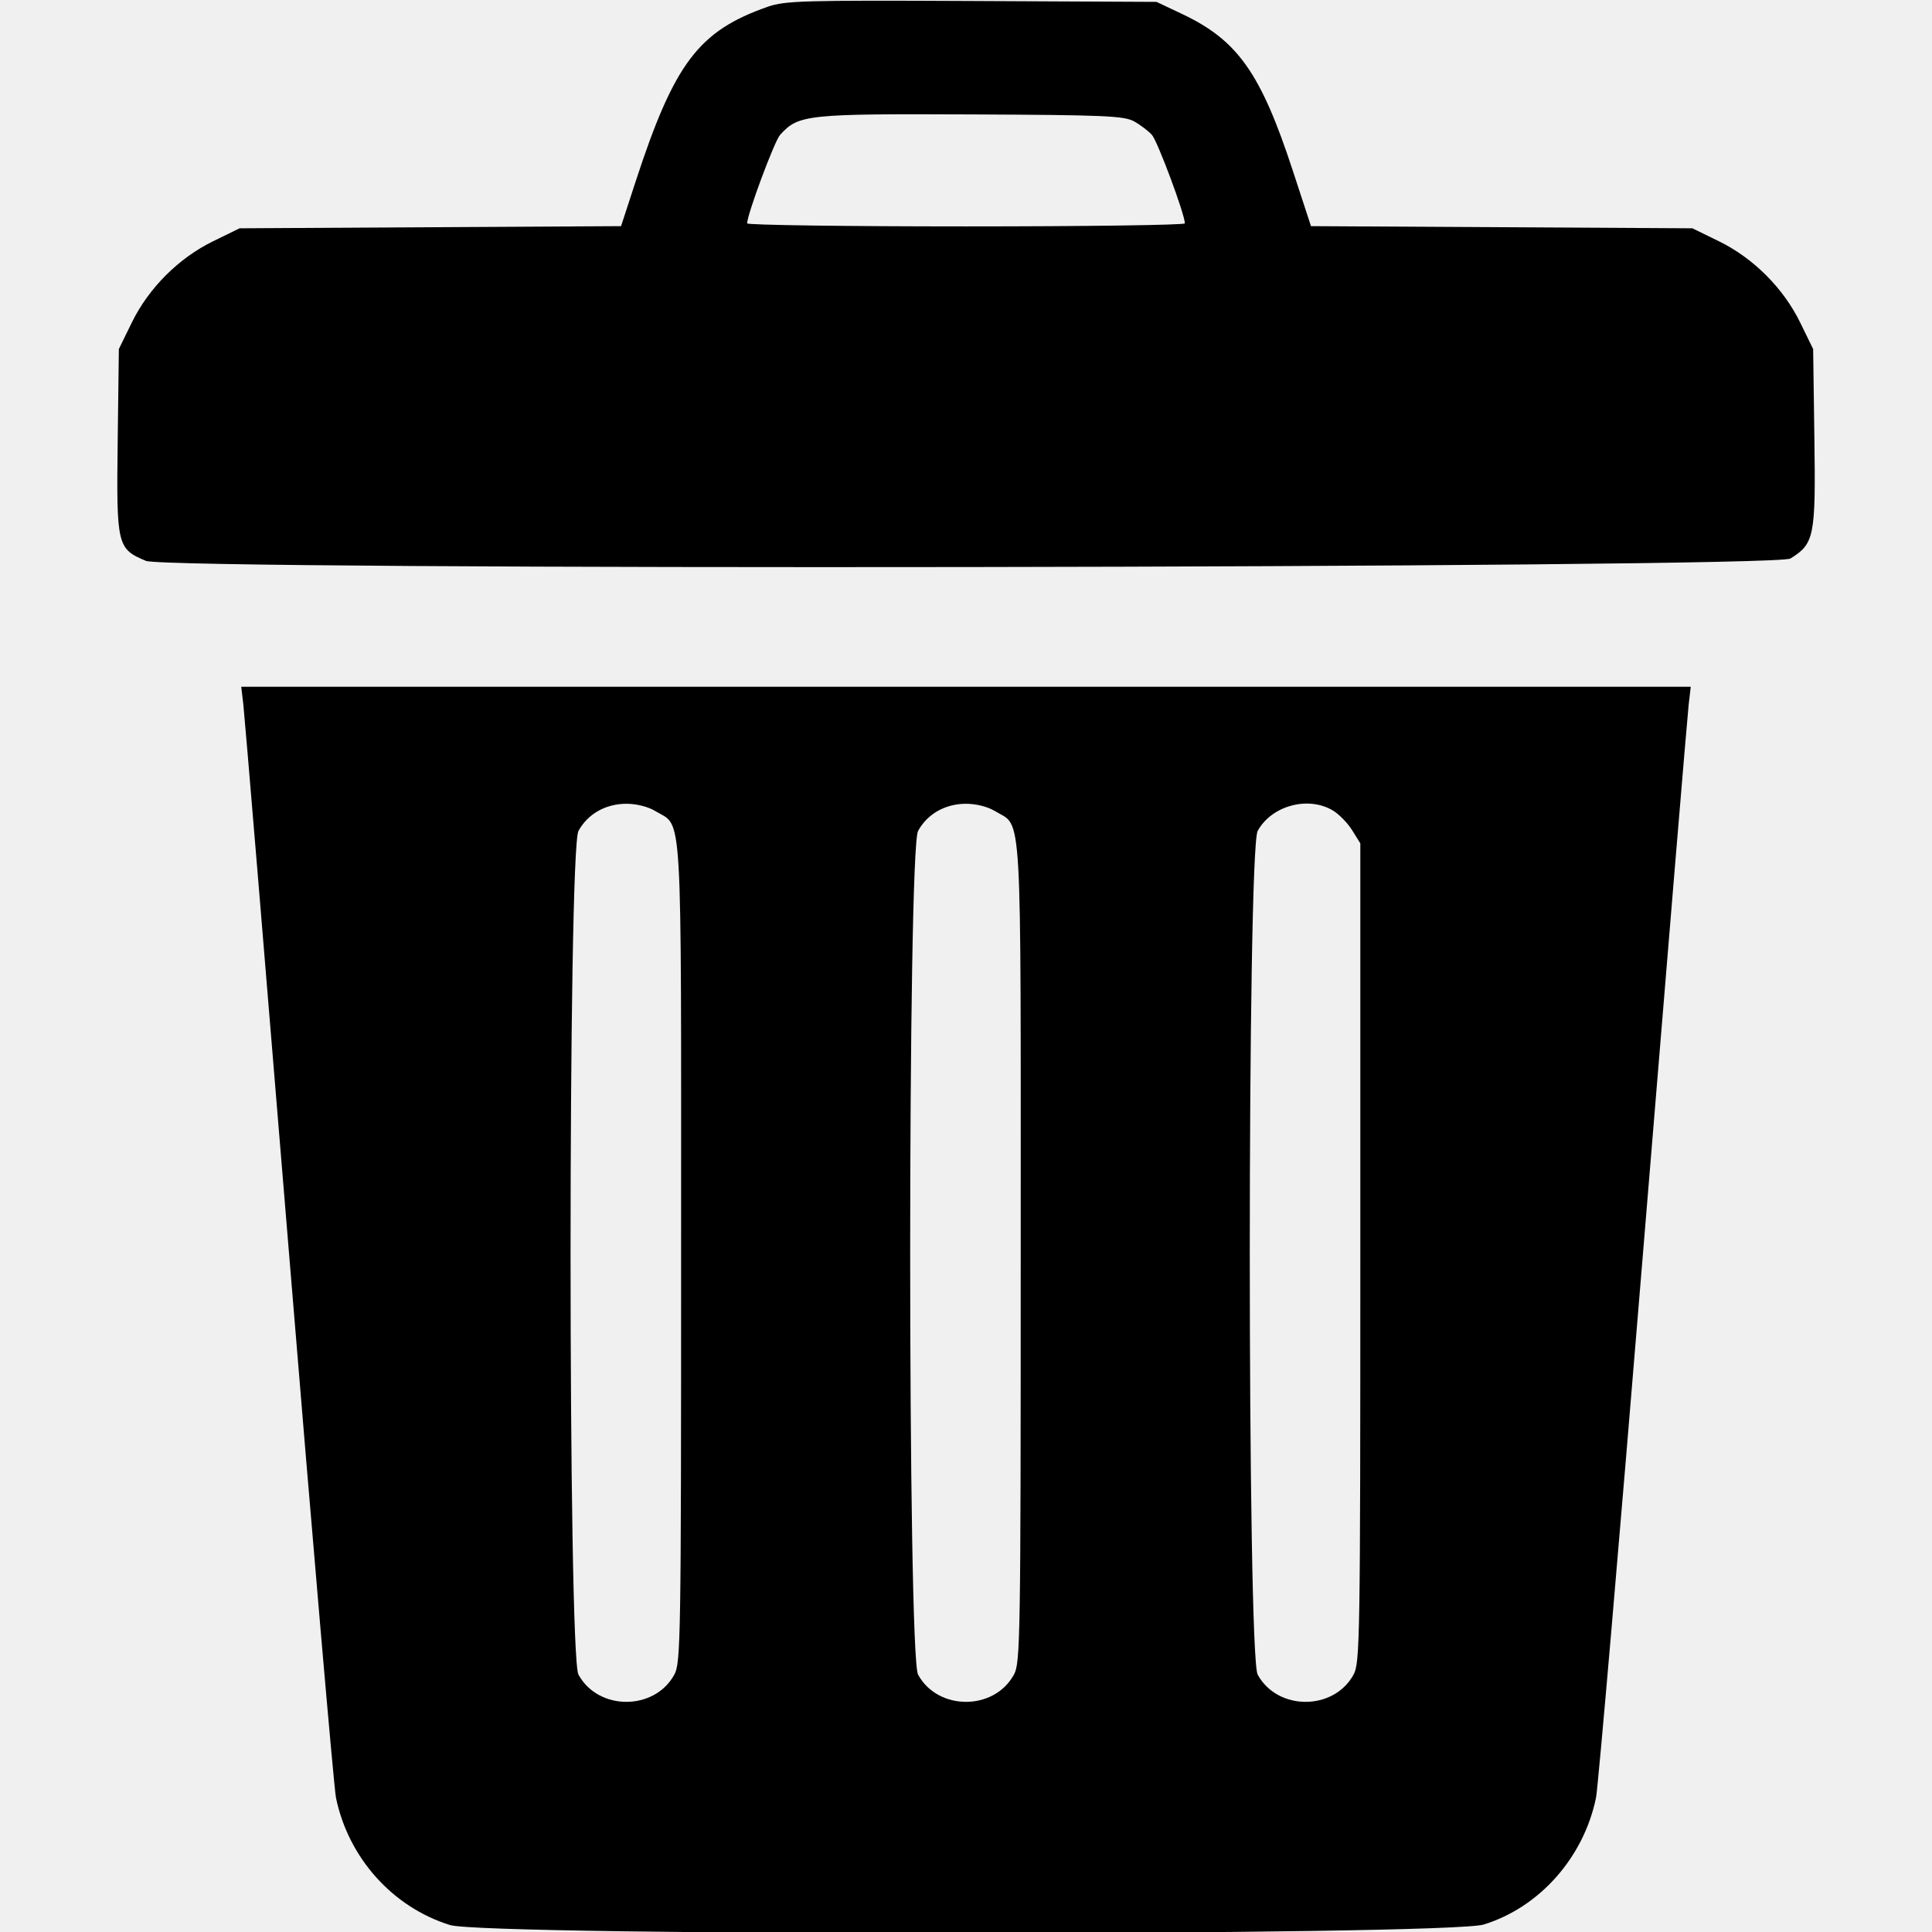
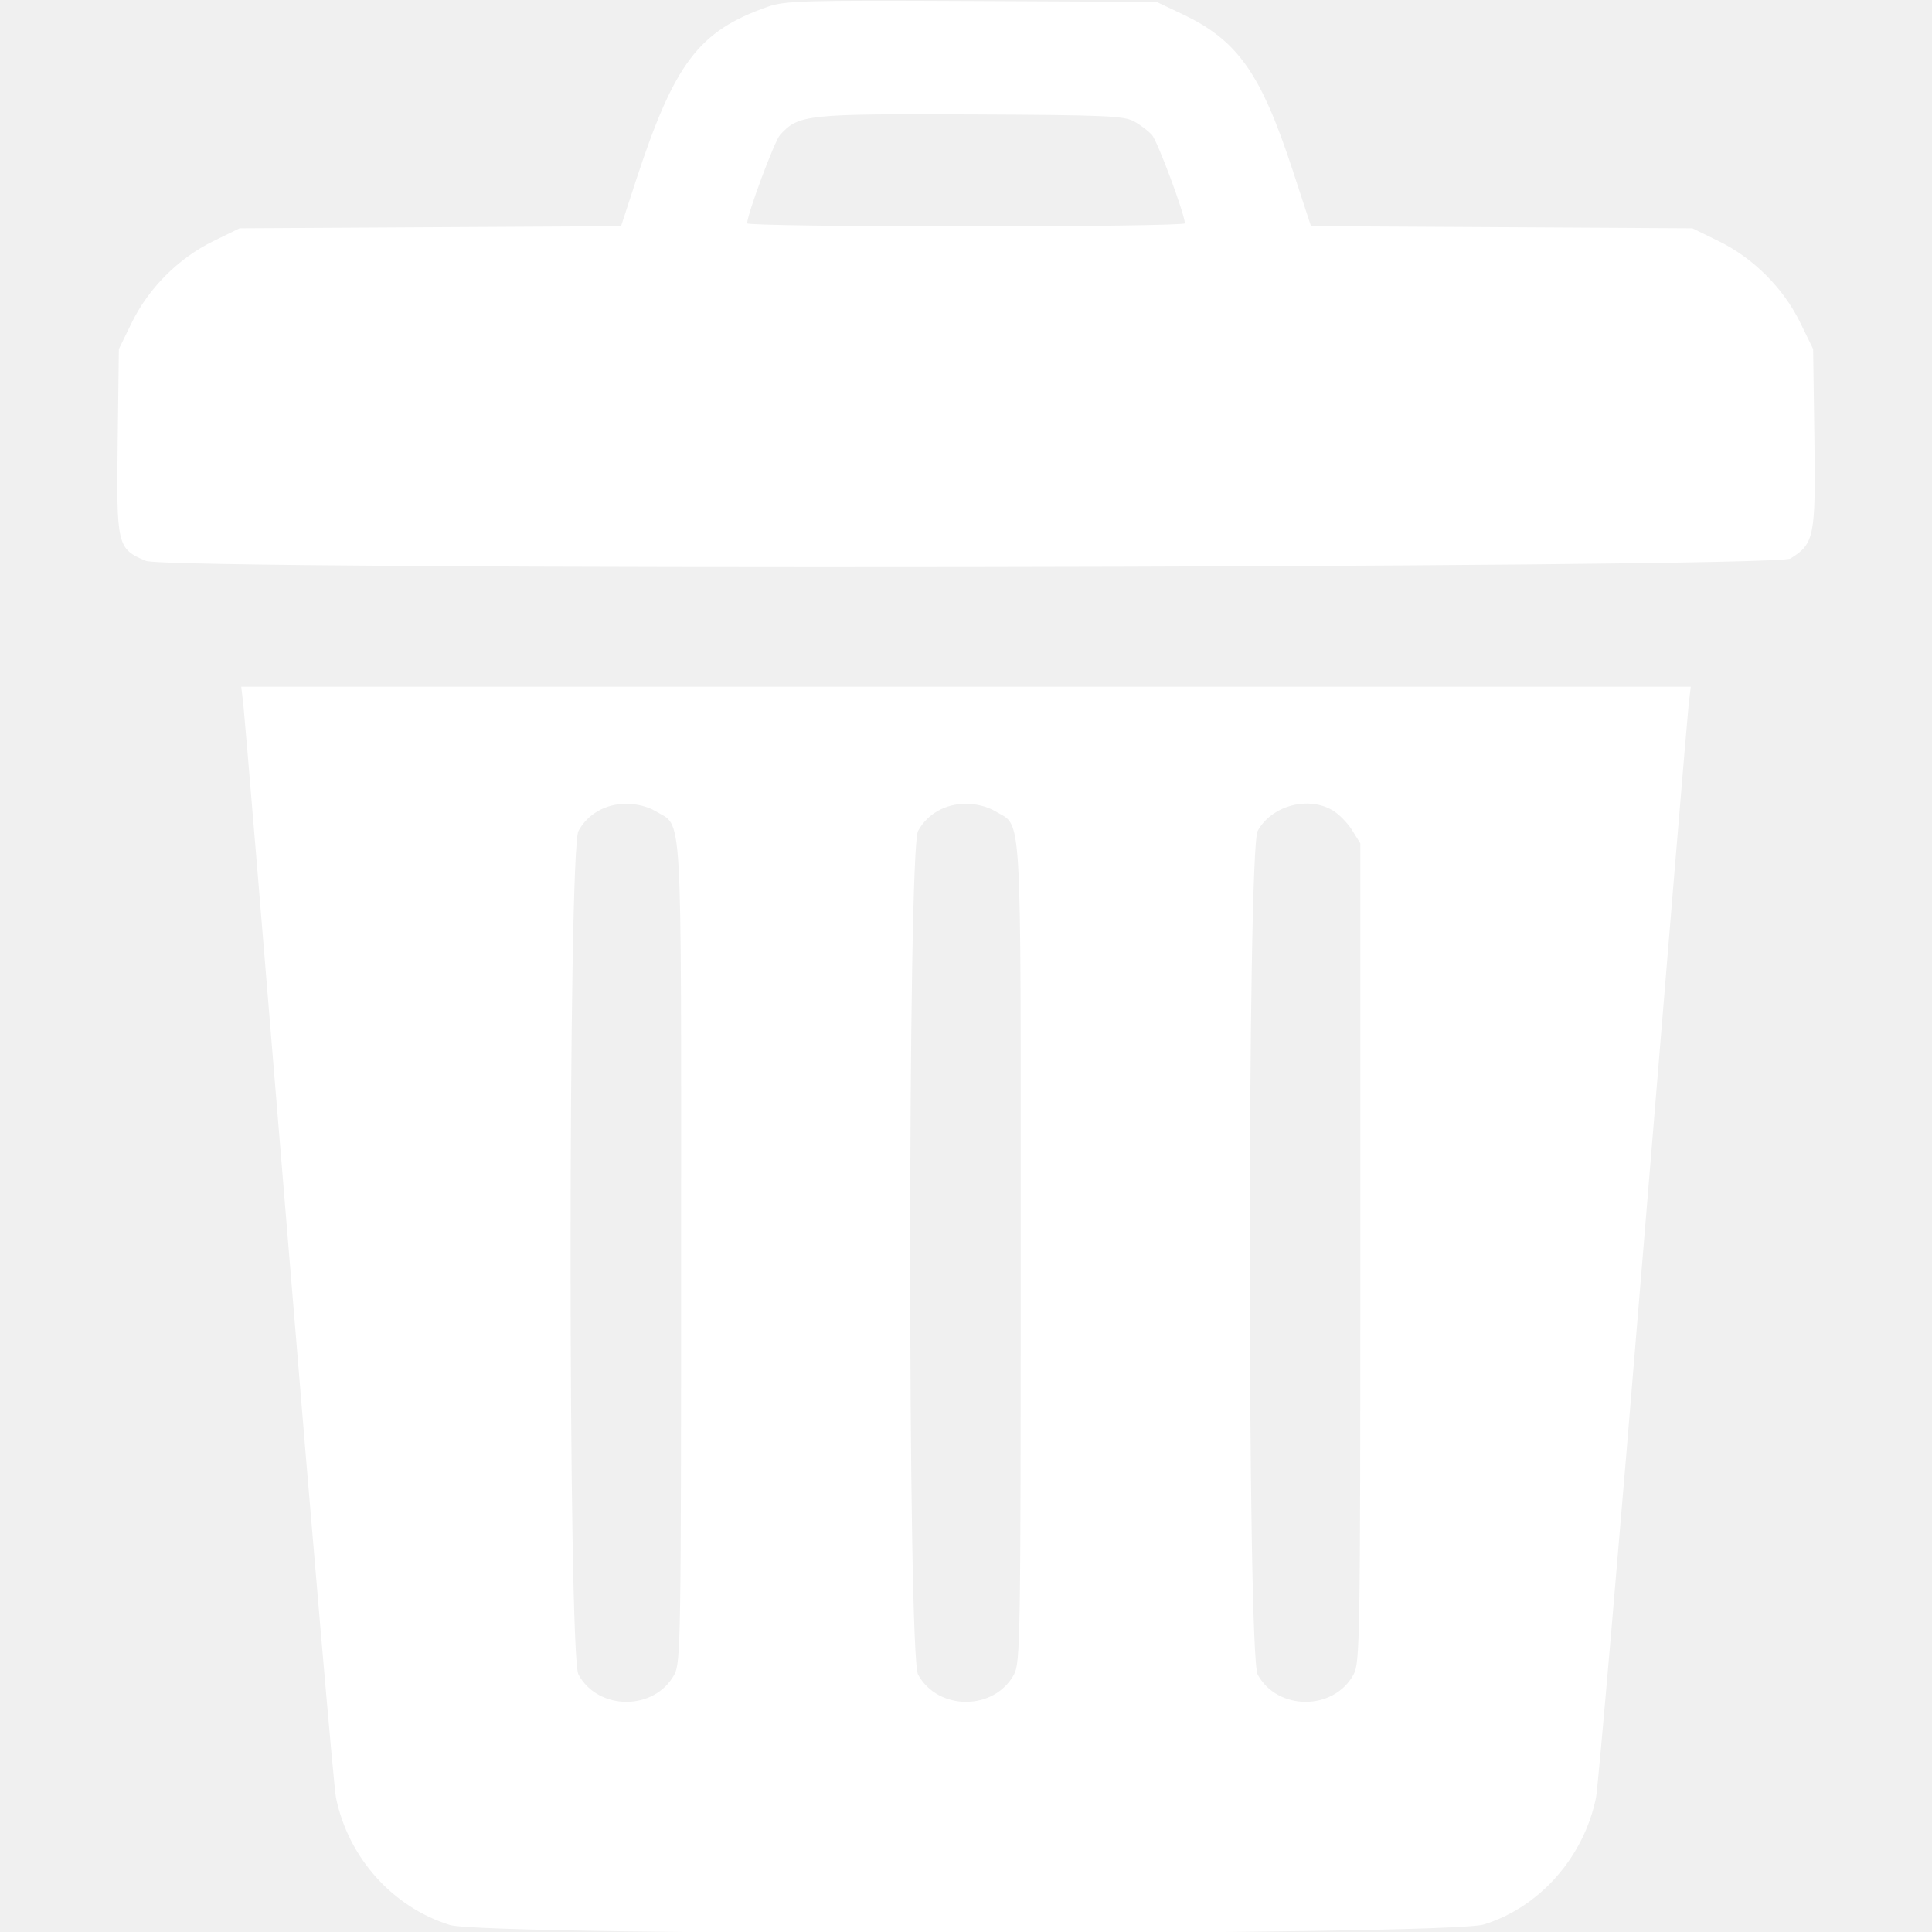
<svg xmlns="http://www.w3.org/2000/svg" id="svg" width="400" height="400" viewBox="0, 0, 400,400">
  <g id="svgg">
-     <path id="path0" d="M158.974 1.391 C 144.634 6.403,139.601 13.066,131.571 37.668 L 128.584 46.821 89.097 47.043 L 49.609 47.266 44.141 49.938 C 36.985 53.434,30.778 59.641,27.281 66.797 L 24.609 72.266 24.366 91.435 C 24.093 112.954,24.253 113.632,30.209 116.120 C 35.043 118.140,367.394 117.670,370.681 115.639 C 375.643 112.572,375.935 111.101,375.648 90.625 L 375.391 72.266 372.719 66.797 C 369.222 59.641,363.015 53.434,355.859 49.938 L 350.391 47.266 310.908 47.043 L 271.426 46.821 267.659 35.325 C 261.033 15.104,256.264 8.353,244.756 2.902 L 239.453 0.391 201.172 0.206 C 166.413 0.039,162.530 0.148,158.974 1.391 M234.767 25.115 C 236.058 25.823,237.732 27.087,238.489 27.923 C 239.661 29.218,245.313 44.395,245.313 46.247 C 245.313 46.593,224.922 46.875,200.000 46.875 C 175.078 46.875,154.688 46.593,154.688 46.247 C 154.688 44.401,160.337 29.220,161.504 27.931 C 165.326 23.708,166.915 23.539,201.563 23.692 C 228.584 23.811,232.714 23.988,234.767 25.115 M50.385 145.898 C 50.626 147.939,54.862 198.828,59.797 258.984 C 64.732 319.141,69.125 370.085,69.560 372.195 C 72.120 384.631,81.274 394.858,93.152 398.555 C 100.640 400.885,299.625 400.789,307.193 398.451 C 318.758 394.879,327.898 384.556,330.439 372.195 C 330.873 370.085,335.267 319.141,340.205 258.984 C 345.142 198.828,349.378 147.939,349.618 145.898 L 350.054 142.188 200.000 142.188 L 49.946 142.188 50.385 145.898 M135.704 167.937 C 141.396 171.408,141.016 164.856,141.016 259.375 C 141.016 339.501,140.939 344.281,139.611 346.714 C 135.508 354.229,123.867 354.229,119.764 346.714 C 117.584 342.721,117.584 176.029,119.764 172.036 C 121.688 168.513,125.395 166.412,129.688 166.412 C 131.799 166.412,134.202 167.021,135.704 167.937 M206.017 167.937 C 211.709 171.408,211.328 164.856,211.328 259.375 C 211.328 339.501,211.251 344.281,209.923 346.714 C 205.820 354.229,194.180 354.229,190.077 346.714 C 187.897 342.721,187.897 176.029,190.077 172.036 C 192.000 168.513,195.707 166.412,200.000 166.412 C 202.112 166.412,204.514 167.021,206.017 167.937 M275.910 167.773 C 277.188 168.525,279.000 170.371,279.937 171.875 L 281.641 174.609 281.641 259.375 C 281.641 339.501,281.564 344.281,280.236 346.714 C 276.133 354.229,264.492 354.229,260.389 346.714 C 258.209 342.721,258.209 176.029,260.389 172.036 C 263.236 166.822,270.775 164.751,275.910 167.773 " stroke="none" fill="#000000" fill-rule="evenodd" />
+     <path id="path0" d="M158.974 1.391 C 144.634 6.403,139.601 13.066,131.571 37.668 L 128.584 46.821 89.097 47.043 L 49.609 47.266 44.141 49.938 C 36.985 53.434,30.778 59.641,27.281 66.797 L 24.609 72.266 24.366 91.435 C 24.093 112.954,24.253 113.632,30.209 116.120 C 35.043 118.140,367.394 117.670,370.681 115.639 C 375.643 112.572,375.935 111.101,375.648 90.625 L 375.391 72.266 372.719 66.797 C 369.222 59.641,363.015 53.434,355.859 49.938 L 350.391 47.266 310.908 47.043 L 271.426 46.821 267.659 35.325 C 261.033 15.104,256.264 8.353,244.756 2.902 L 239.453 0.391 201.172 0.206 C 166.413 0.039,162.530 0.148,158.974 1.391 M234.767 25.115 C 236.058 25.823,237.732 27.087,238.489 27.923 C 239.661 29.218,245.313 44.395,245.313 46.247 C 245.313 46.593,224.922 46.875,200.000 46.875 C 175.078 46.875,154.688 46.593,154.688 46.247 C 154.688 44.401,160.337 29.220,161.504 27.931 C 165.326 23.708,166.915 23.539,201.563 23.692 C 228.584 23.811,232.714 23.988,234.767 25.115 M50.385 145.898 C 50.626 147.939,54.862 198.828,59.797 258.984 C 64.732 319.141,69.125 370.085,69.560 372.195 C 72.120 384.631,81.274 394.858,93.152 398.555 C 100.640 400.885,299.625 400.789,307.193 398.451 C 318.758 394.879,327.898 384.556,330.439 372.195 C 330.873 370.085,335.267 319.141,340.205 258.984 C 345.142 198.828,349.378 147.939,349.618 145.898 L 350.054 142.188 200.000 142.188 L 49.946 142.188 50.385 145.898 M135.704 167.937 C 141.396 171.408,141.016 164.856,141.016 259.375 C 141.016 339.501,140.939 344.281,139.611 346.714 C 135.508 354.229,123.867 354.229,119.764 346.714 C 117.584 342.721,117.584 176.029,119.764 172.036 C 121.688 168.513,125.395 166.412,129.688 166.412 C 131.799 166.412,134.202 167.021,135.704 167.937 M206.017 167.937 C 211.709 171.408,211.328 164.856,211.328 259.375 C 211.328 339.501,211.251 344.281,209.923 346.714 C 205.820 354.229,194.180 354.229,190.077 346.714 C 187.897 342.721,187.897 176.029,190.077 172.036 C 192.000 168.513,195.707 166.412,200.000 166.412 C 202.112 166.412,204.514 167.021,206.017 167.937 M275.910 167.773 C 277.188 168.525,279.000 170.371,279.937 171.875 L 281.641 174.609 281.641 259.375 C 281.641 339.501,281.564 344.281,280.236 346.714 C 276.133 354.229,264.492 354.229,260.389 346.714 C 258.209 342.721,258.209 176.029,260.389 172.036 C 263.236 166.822,270.775 164.751,275.910 167.773 " stroke="none" fill="#ffffff" fill-rule="evenodd" />
  </g>
</svg>
